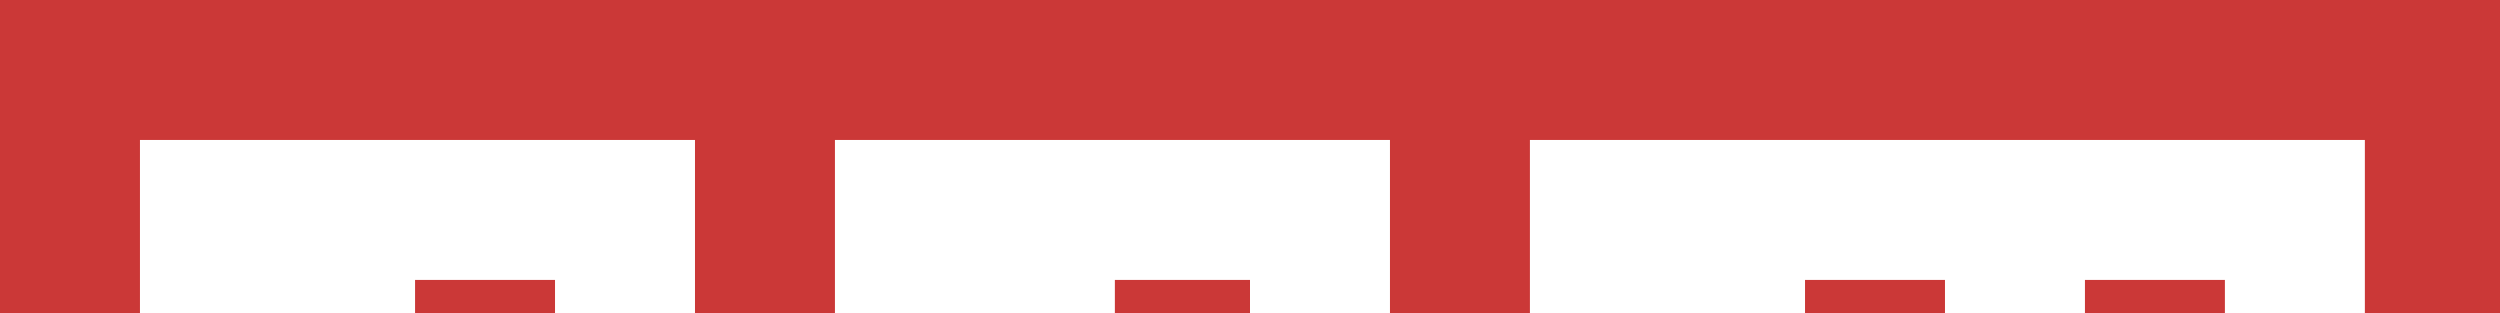
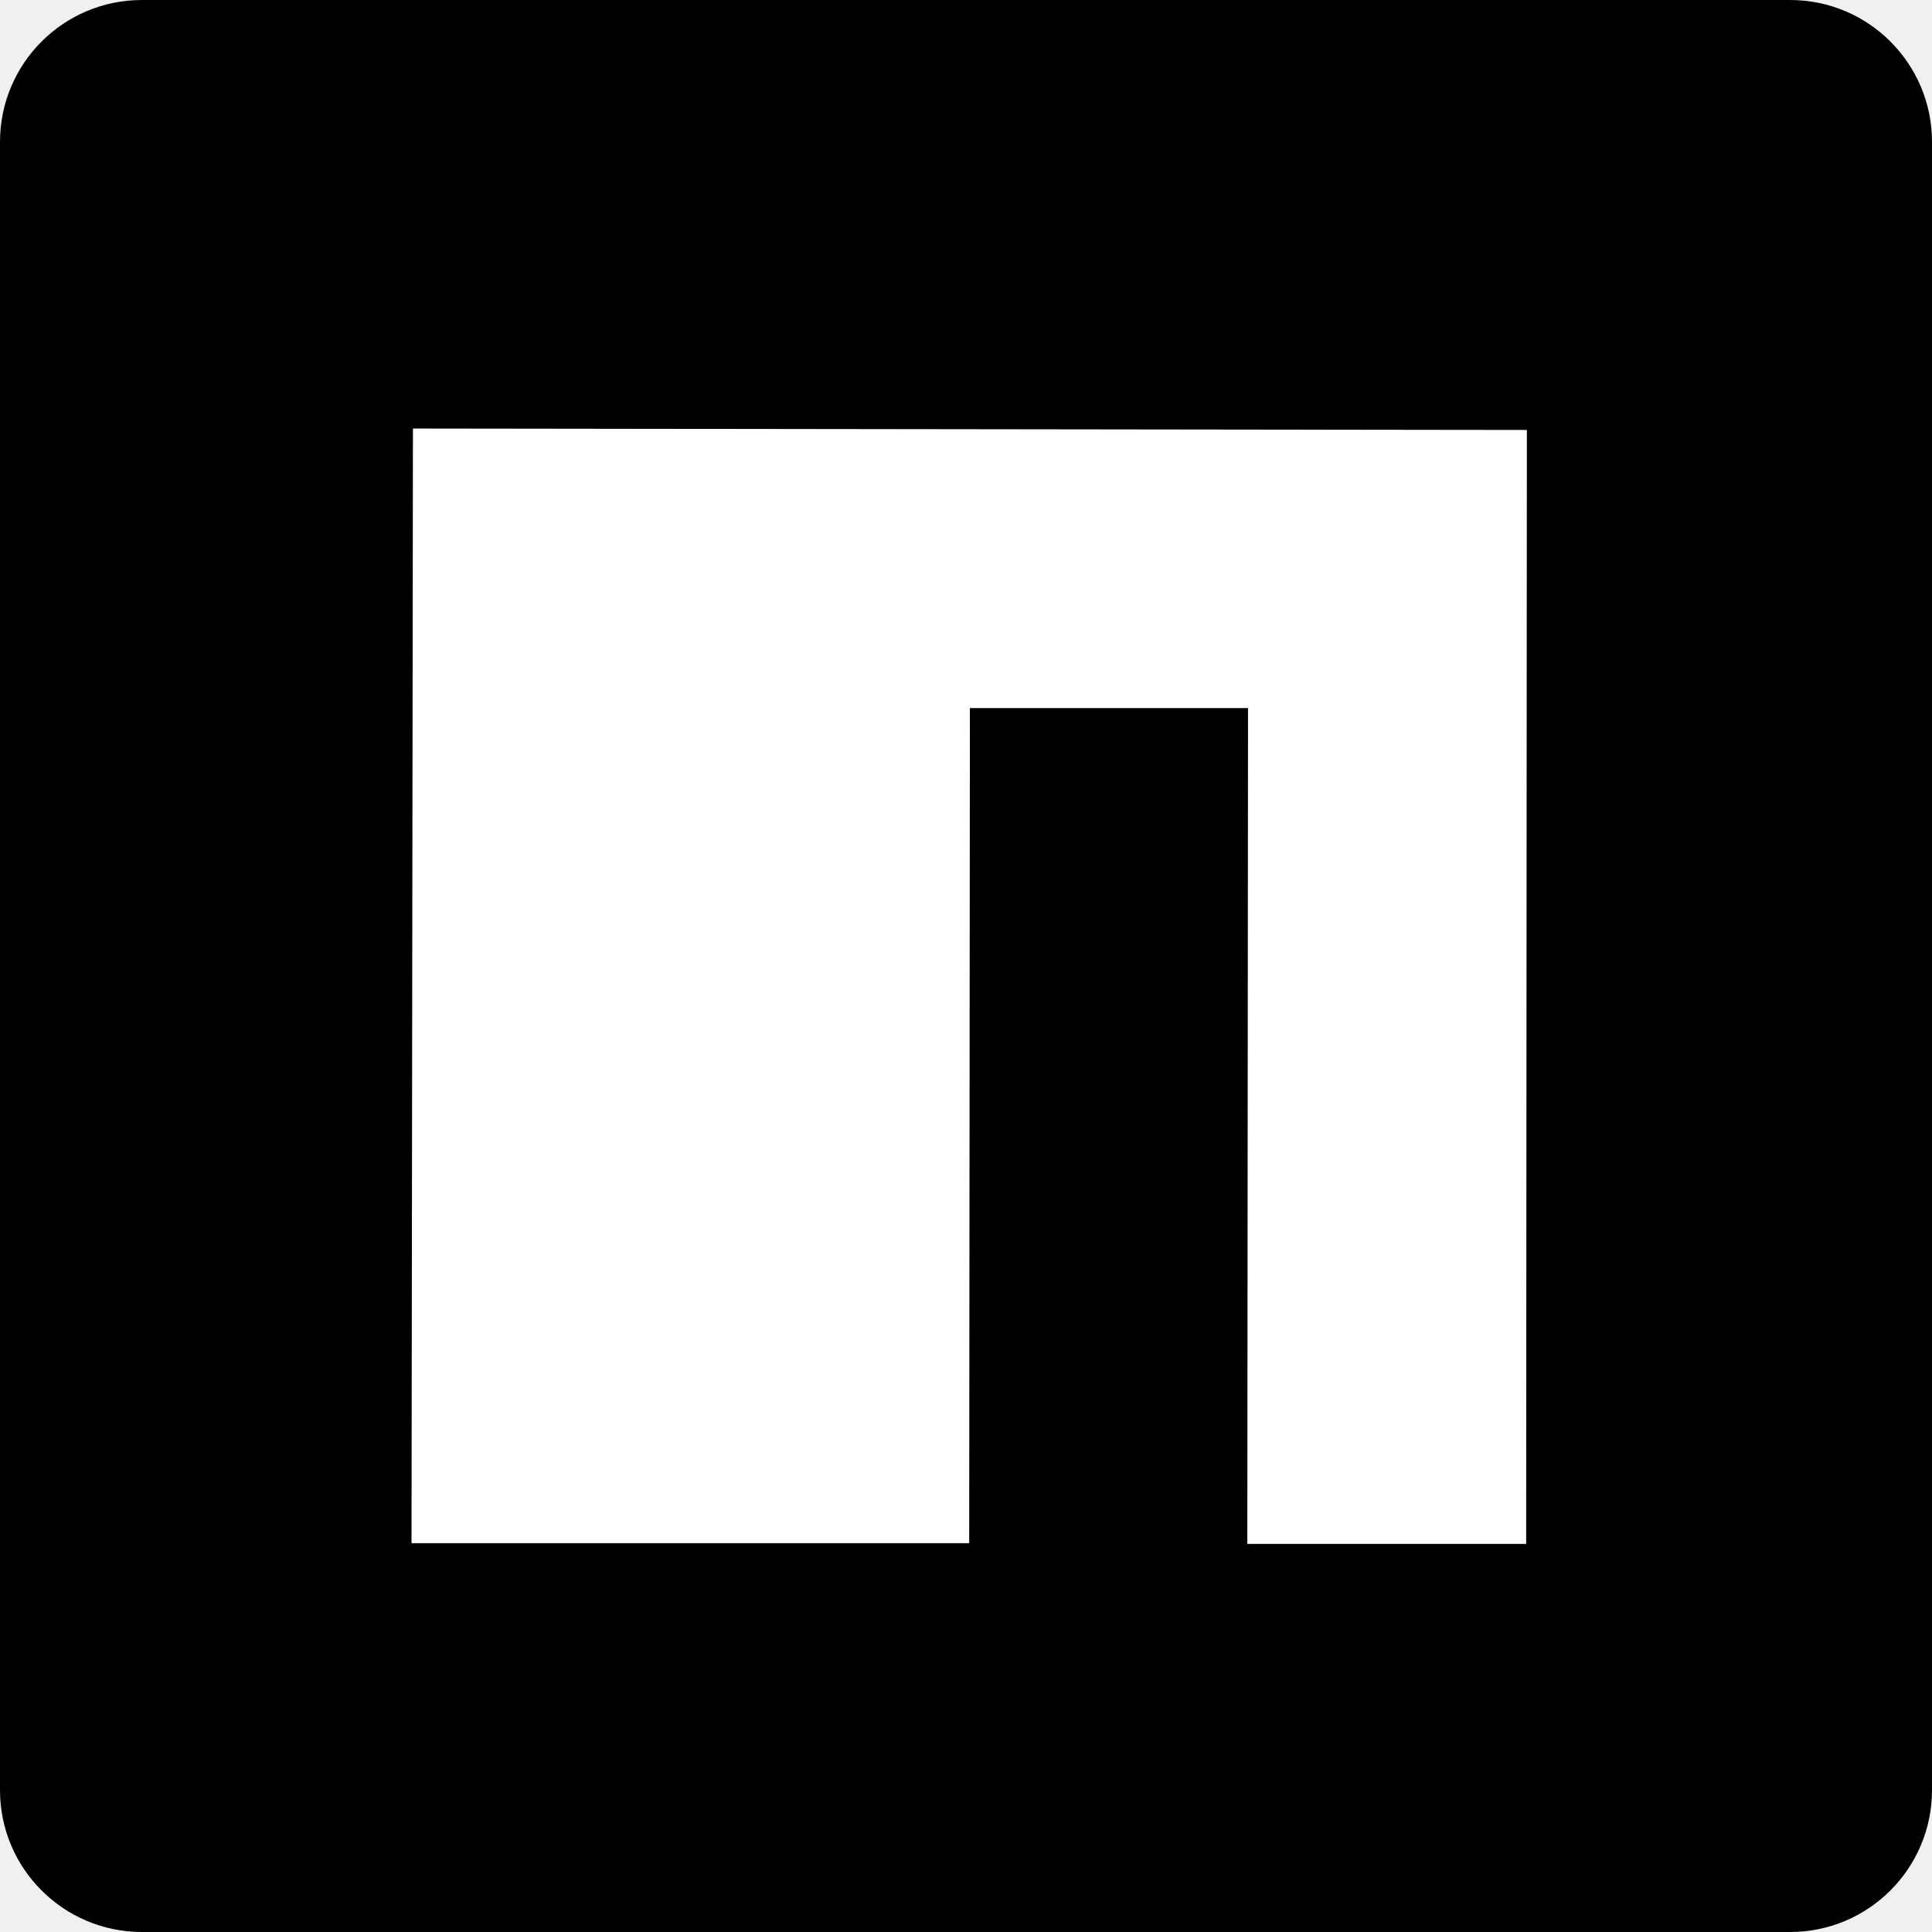
- <svg xmlns="http://www.w3.org/2000/svg" viewBox="0 0 256 32" preserveAspectRatio="xMinYMin meet">
-   <path d="M0 0v85.498h71.166V99.83H128V85.498h128V0H0z" fill="#CB3837" />
-   <path d="M42.502 14.332h-28.17v56.834h28.17V28.664h14.332v42.502h14.332V14.332H42.502zM85.498 14.332v71.166h28.664V71.166h28.17V14.332H85.498zM128 56.834h-13.838v-28.17H128v28.17zM184.834 14.332h-28.17v56.834h28.17V28.664h14.332v42.502h14.332V28.664h14.332v42.502h14.332V14.332h-57.328z" fill="#FFF" />
+ <svg xmlns="http://www.w3.org/2000/svg" version="1.1" viewBox="0 0 27.23 27.23">
+   <rect fill="#4b556" width="27.23" height="27.23" rx="2" />
+   <polygon fill="#fff" points="5.8 21.75 13.66 21.75 13.67 9.98 17.59 9.98 17.58 21.76 21.51 21.76 21.52 6.06 5.82 6.04 5.8 21.75" />
</svg>
